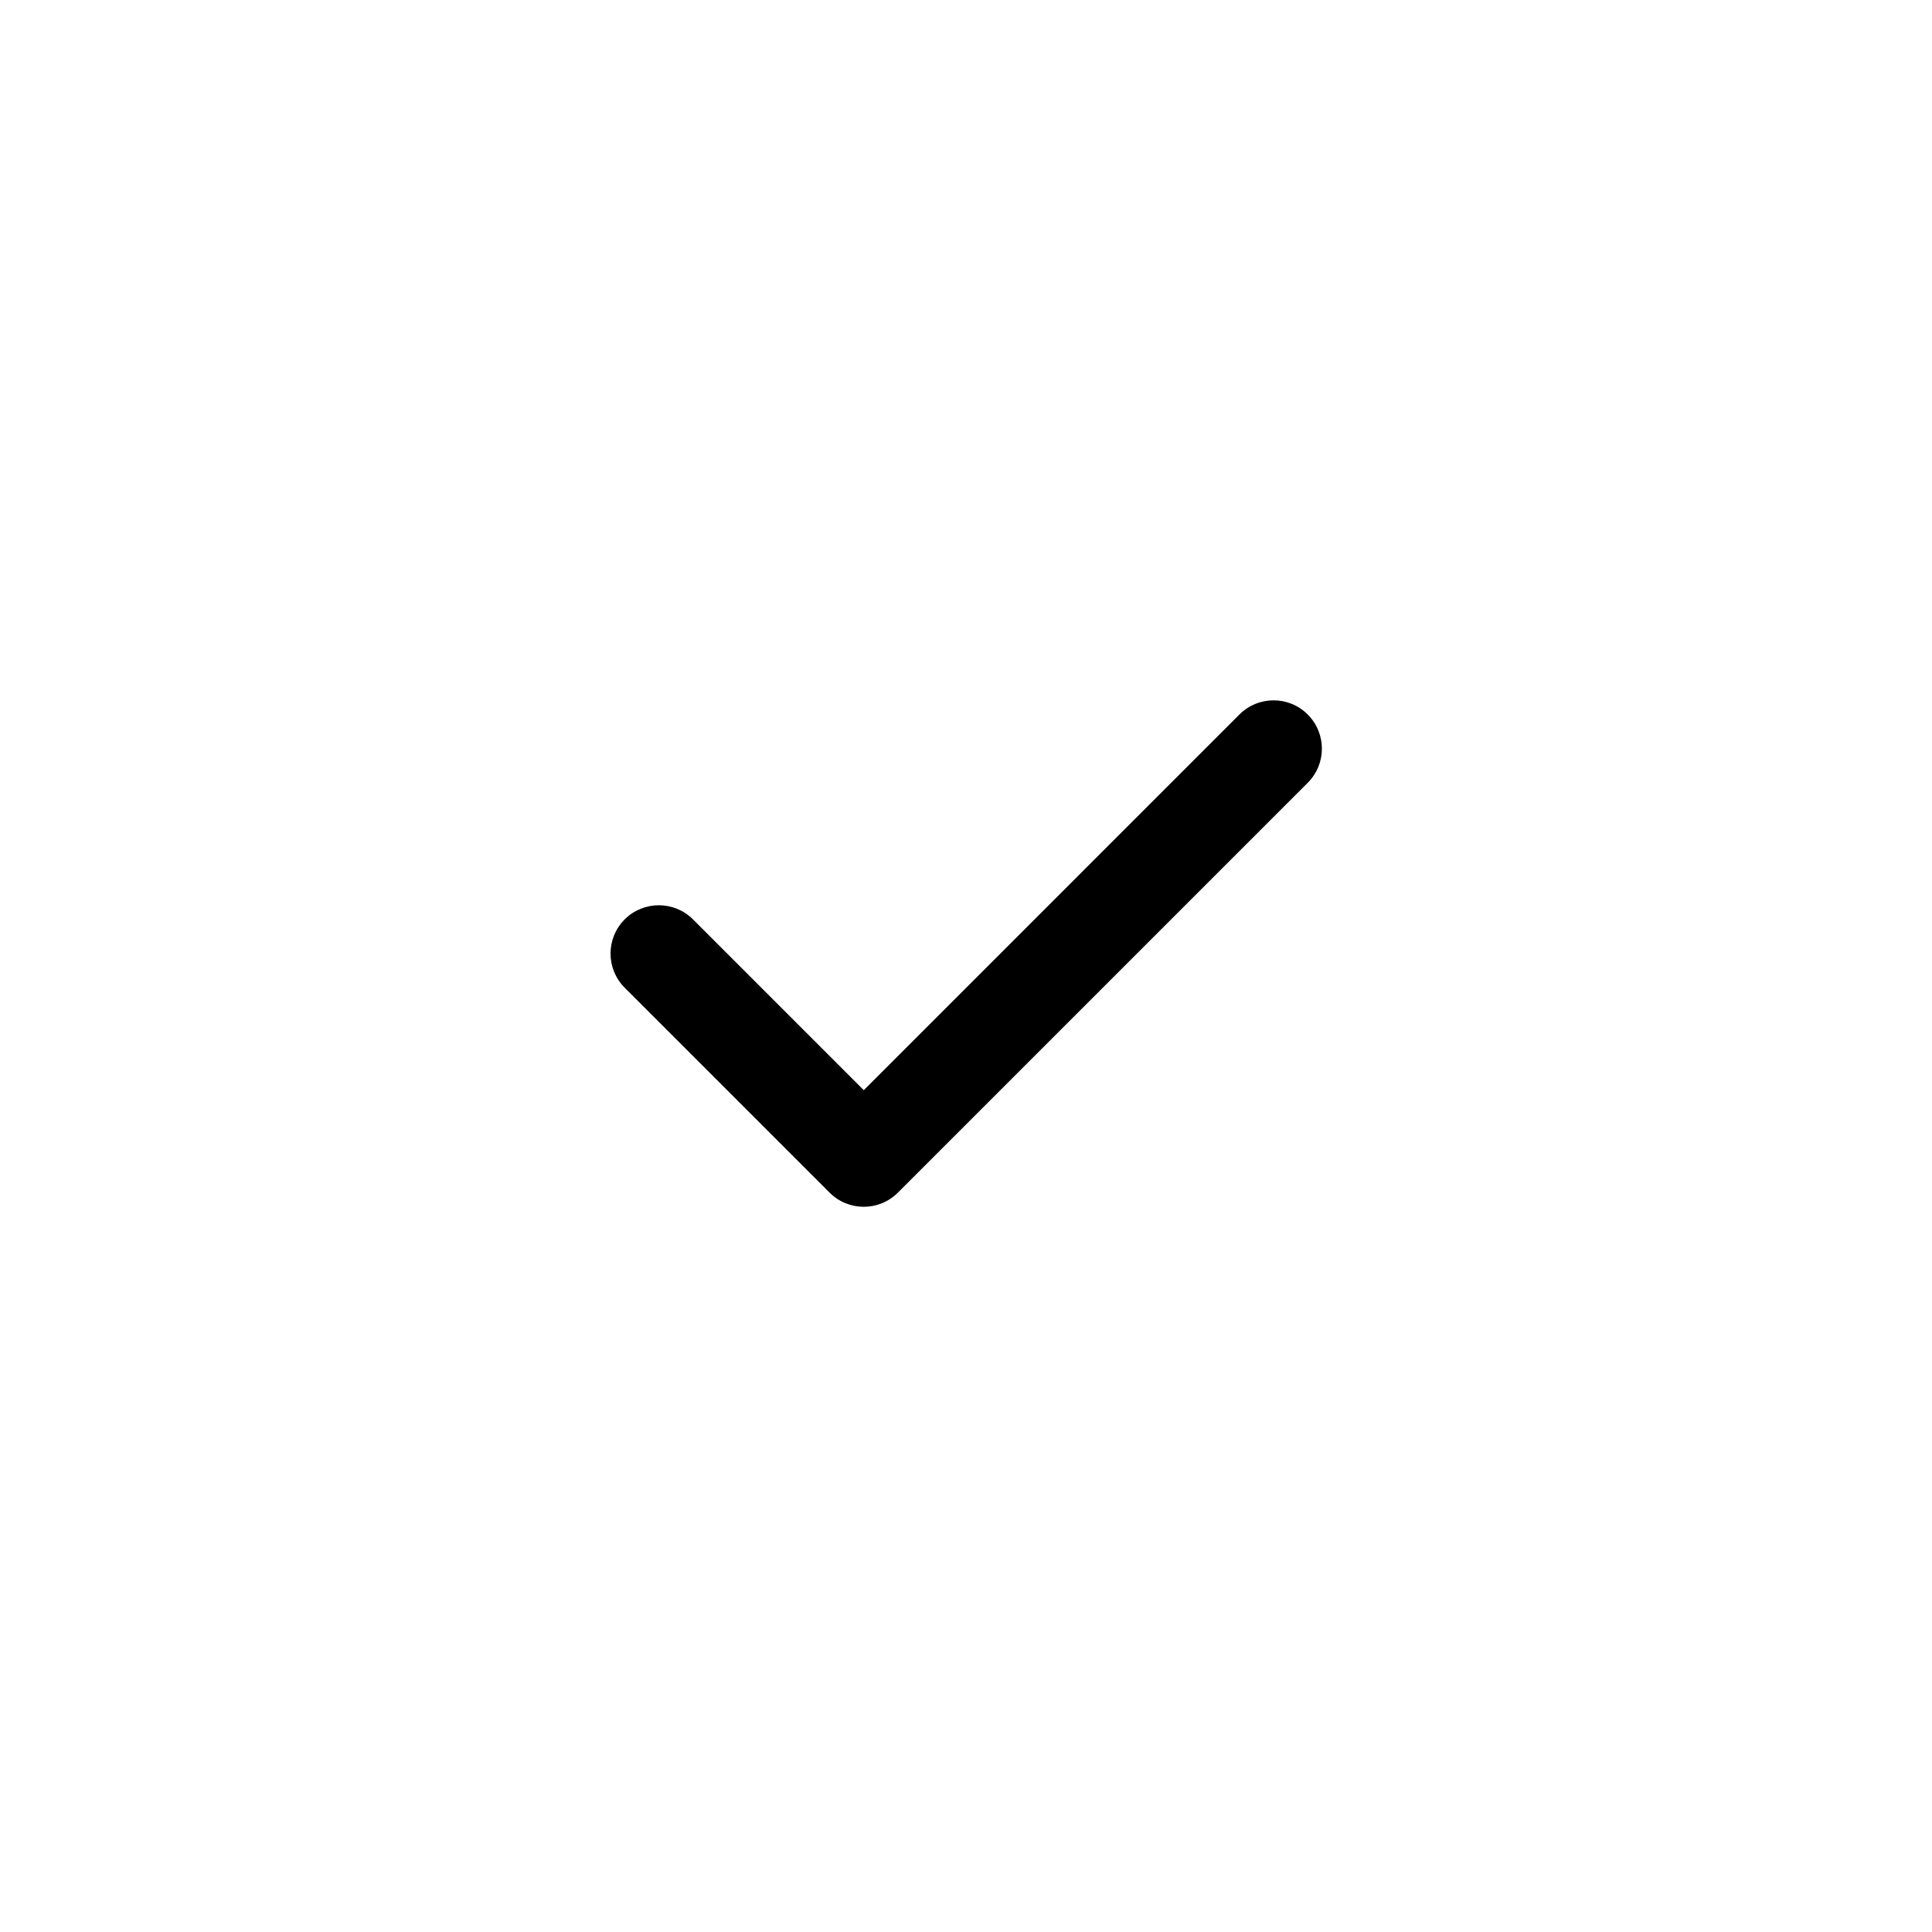
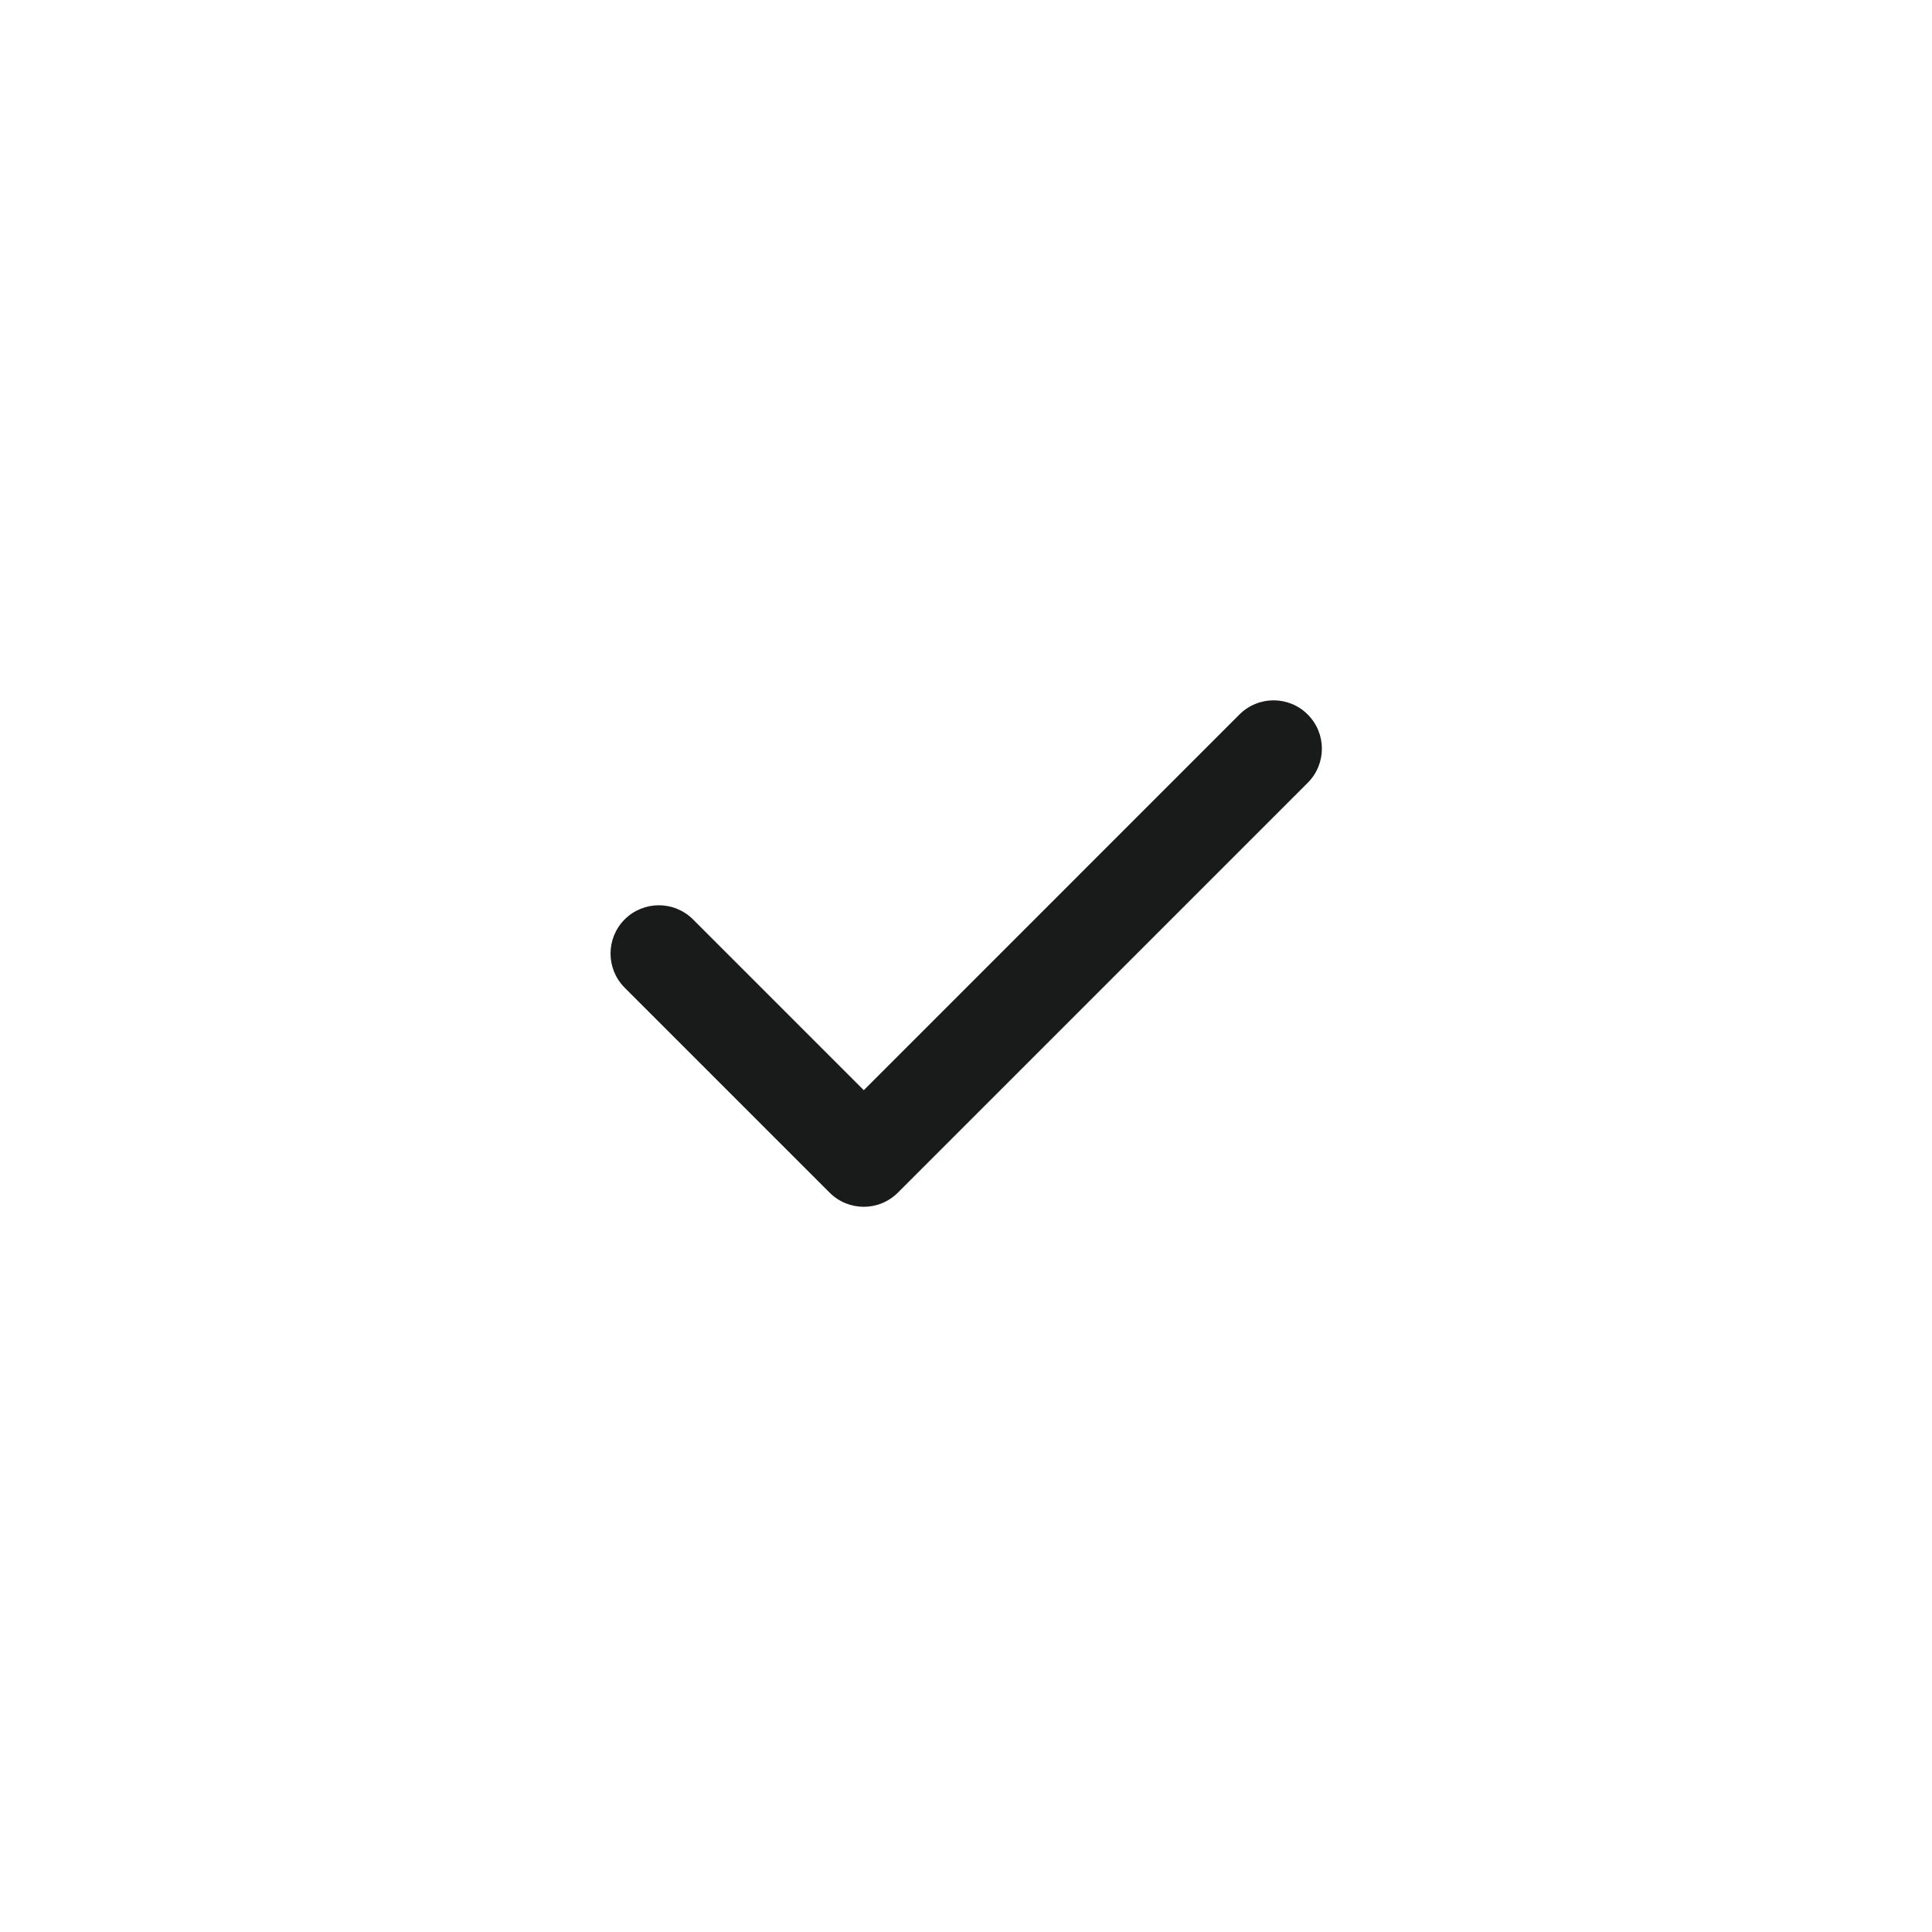
<svg xmlns="http://www.w3.org/2000/svg" width="40" height="40" viewBox="0 0 40 40" fill="none">
-   <path d="M27.075 16.207C27.466 15.817 27.466 15.184 27.075 14.793C26.685 14.402 26.052 14.402 25.661 14.793L17.884 22.571L14.348 19.035C13.957 18.645 13.323 18.645 12.933 19.035C12.543 19.426 12.543 20.059 12.933 20.449L17.176 24.692C17.566 25.083 18.2 25.083 18.59 24.692L27.075 16.207Z" fill="black" />
+   <path d="M27.075 16.207C27.466 15.817 27.466 15.184 27.075 14.793C26.685 14.402 26.052 14.402 25.661 14.793L17.884 22.571L14.348 19.035C13.957 18.645 13.323 18.645 12.933 19.035C12.543 19.426 12.543 20.059 12.933 20.449L17.176 24.692C17.566 25.083 18.2 25.083 18.59 24.692L27.075 16.207Z" fill="#191A1A" />
</svg>
